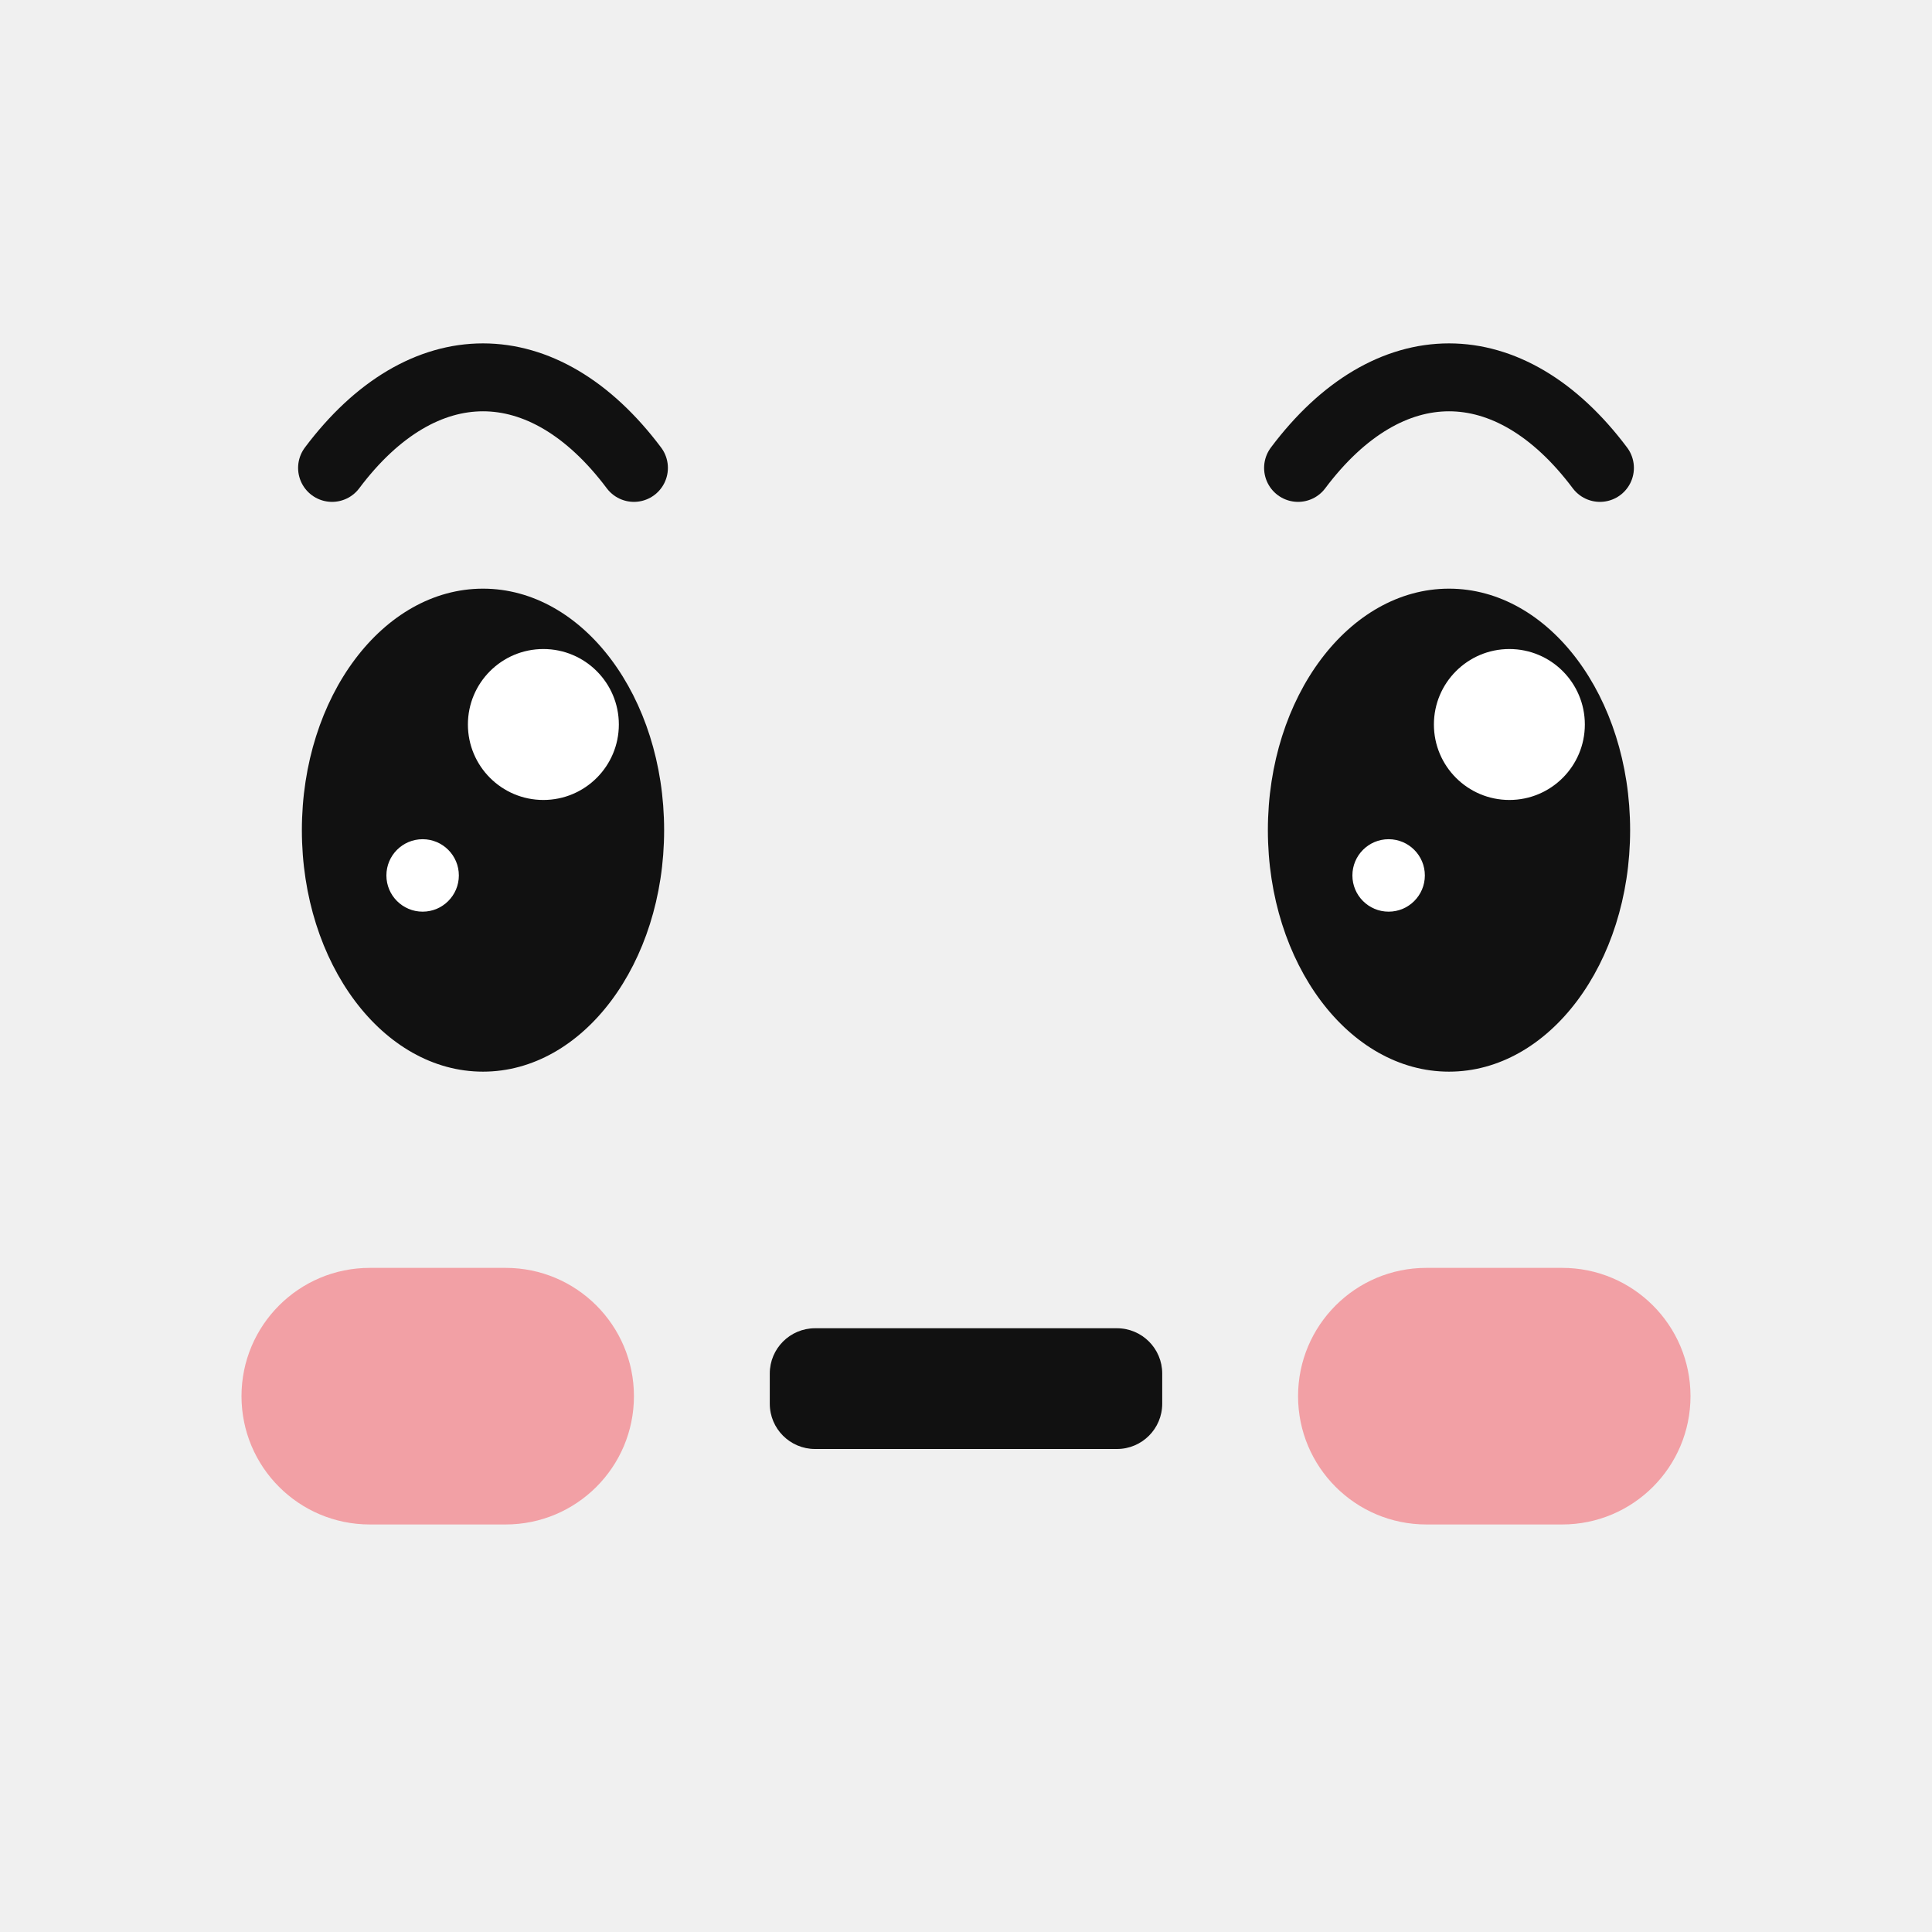
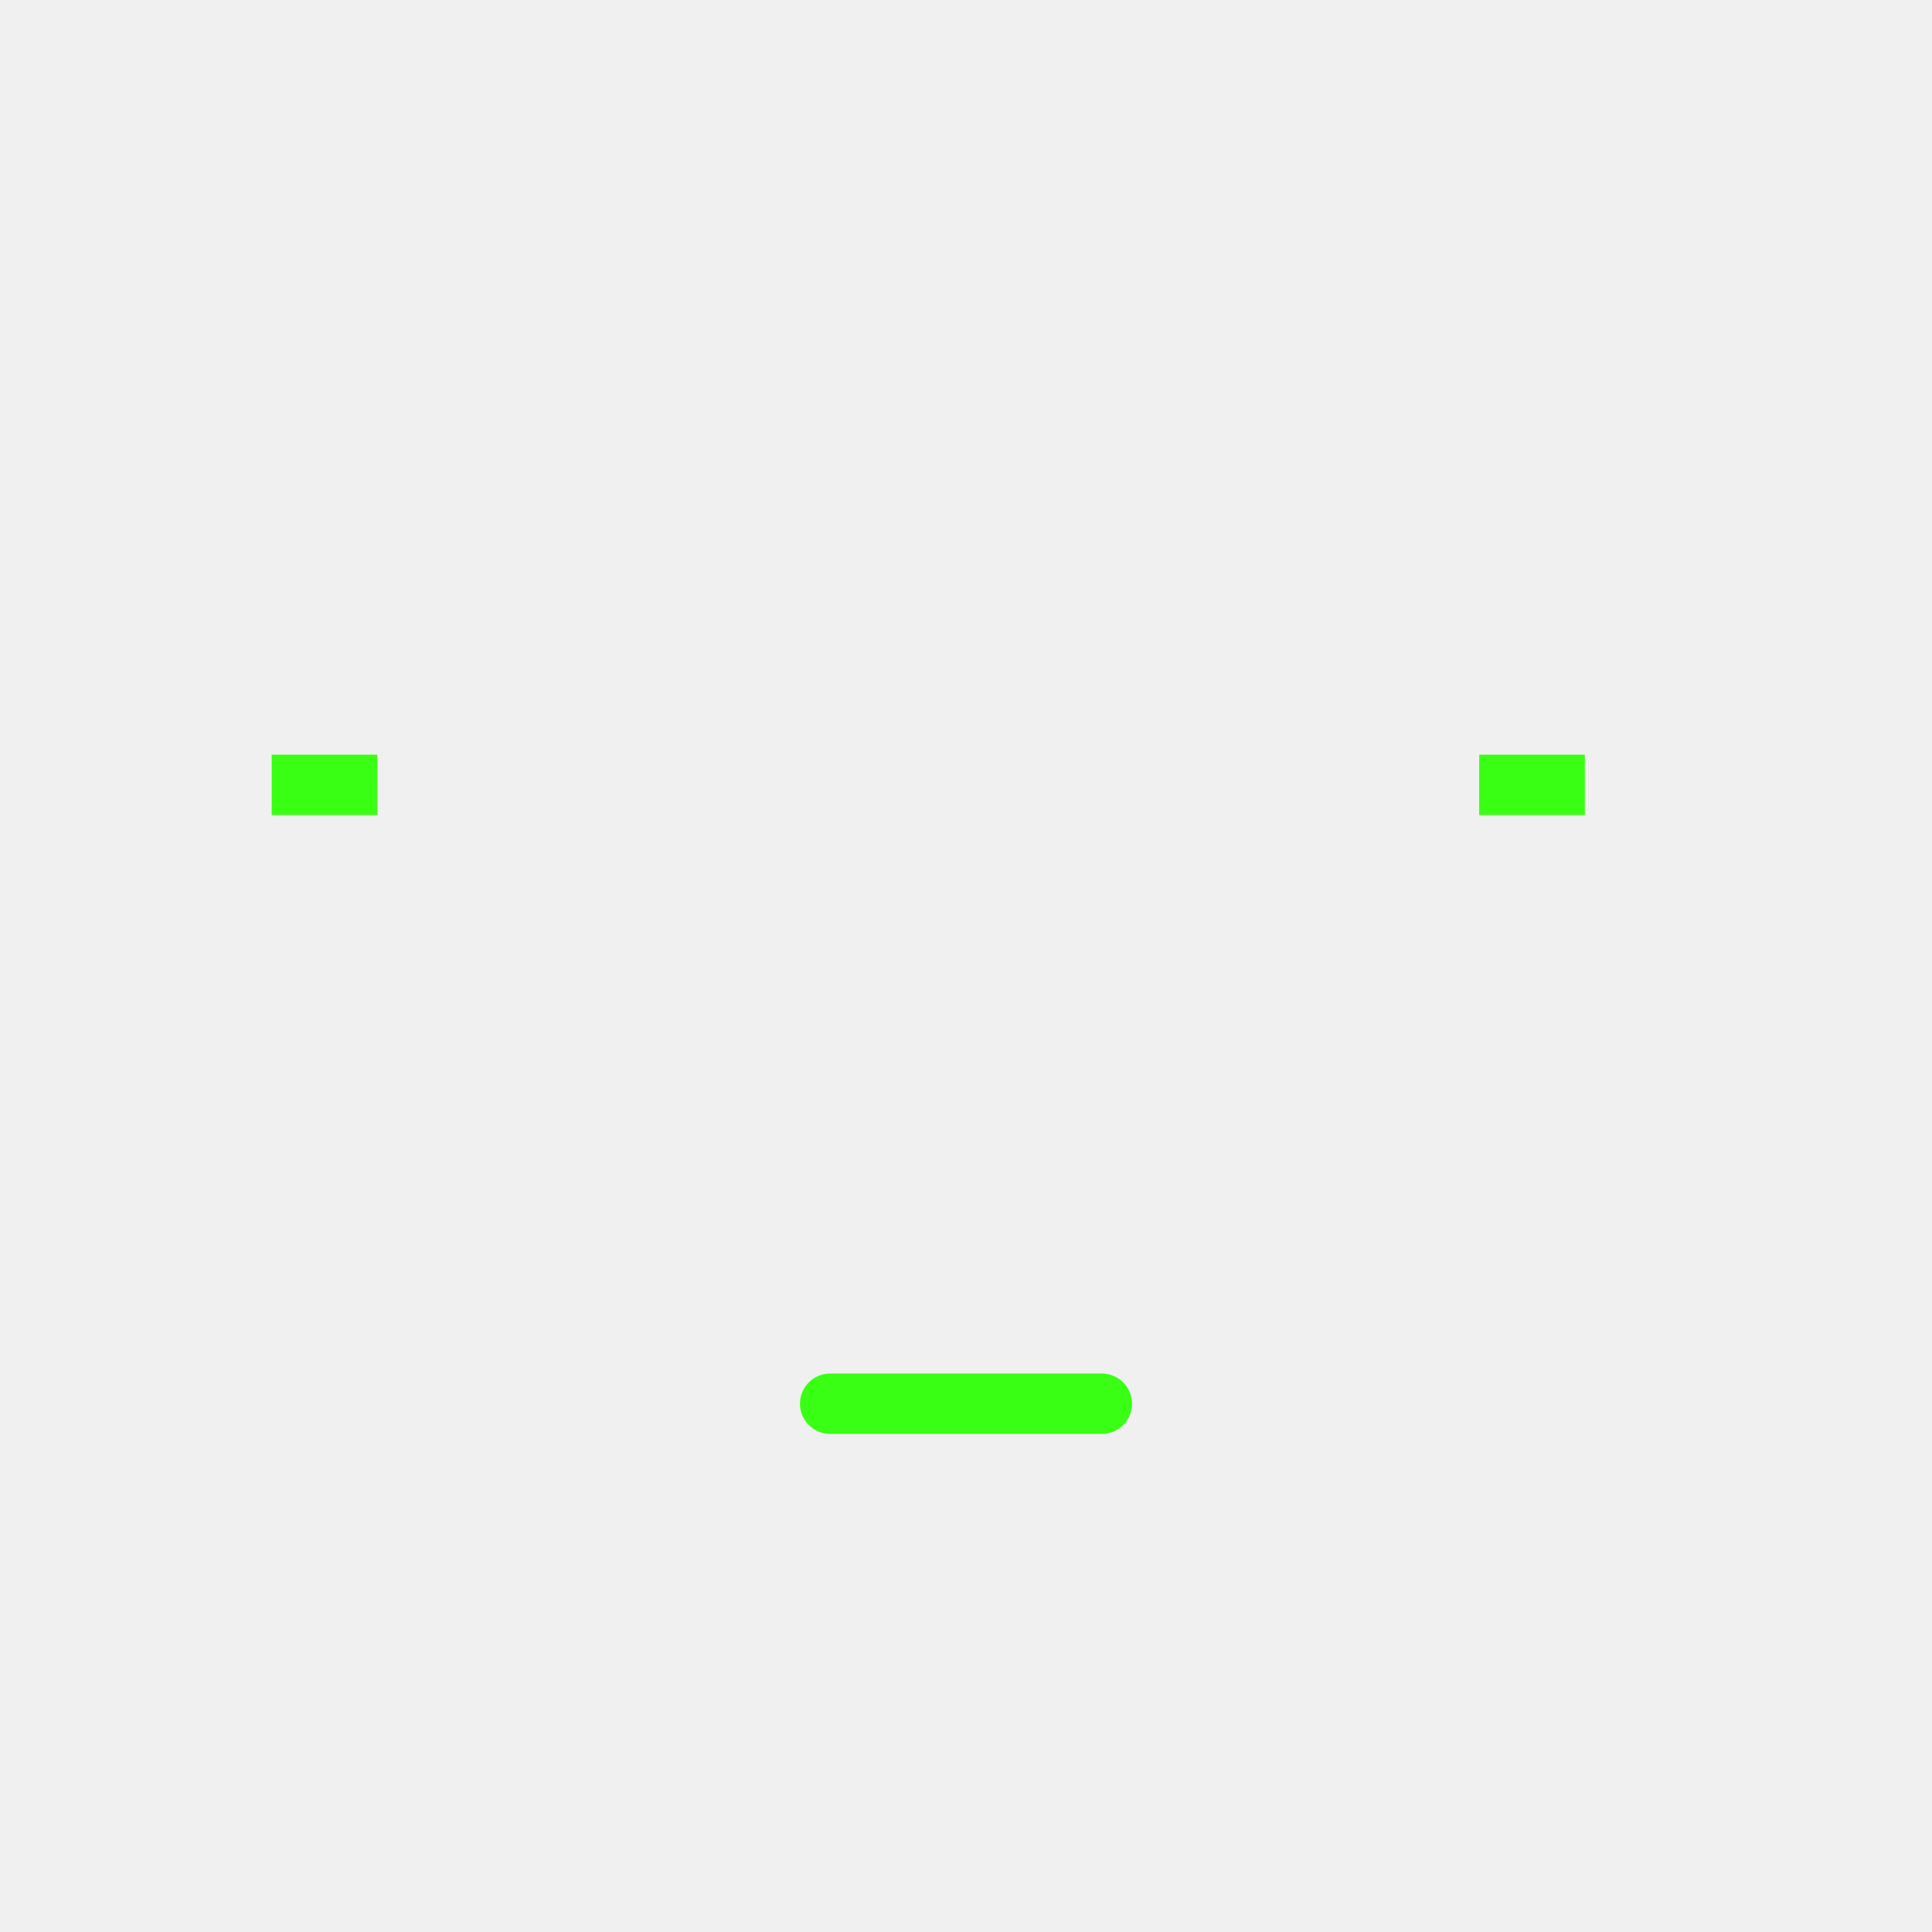
<svg viewBox="0 0 128 128" aria-hidden="true">
-   <path d="M22 31c6-8 14-8 20 0" stroke="#111" stroke-width="4.5" fill="none" stroke-linecap="round" />
-   <path d="M86 31c6-8 14-8 20 0" stroke="#111" stroke-width="4.5" fill="none" stroke-linecap="round" />
-   <ellipse cx="32" cy="55" rx="12" ry="16" fill="#111" />
-   <circle cx="36" cy="48" r="5" fill="#fff" />
-   <circle cx="28" cy="58" r="2.4" fill="#fff" />
-   <ellipse cx="96" cy="55" rx="12" ry="16" fill="#111" />
-   <circle cx="100" cy="48" r="5" fill="#fff" />
-   <circle cx="92" cy="58" r="2.4" fill="#fff" />
-   <rect x="16" y="84" width="26" height="17" rx="8.5" fill="#f2a0a5" />
-   <rect x="86" y="84" width="26" height="17" rx="8.5" fill="#f2a0a5" />
+   <rect x="18" y="50" width="7" height="4" fill="#39ff14" />
+   <rect x="98" y="50" width="7" height="4" fill="#39ff14" />
  <g class="mouth">
-     <rect x="51" y="88" width="26" height="8" rx="3" fill="#111" />
+     <rect x="53" y="91" width="22" height="4" rx="2" fill="#39ff14" />
  </g>
</svg>
